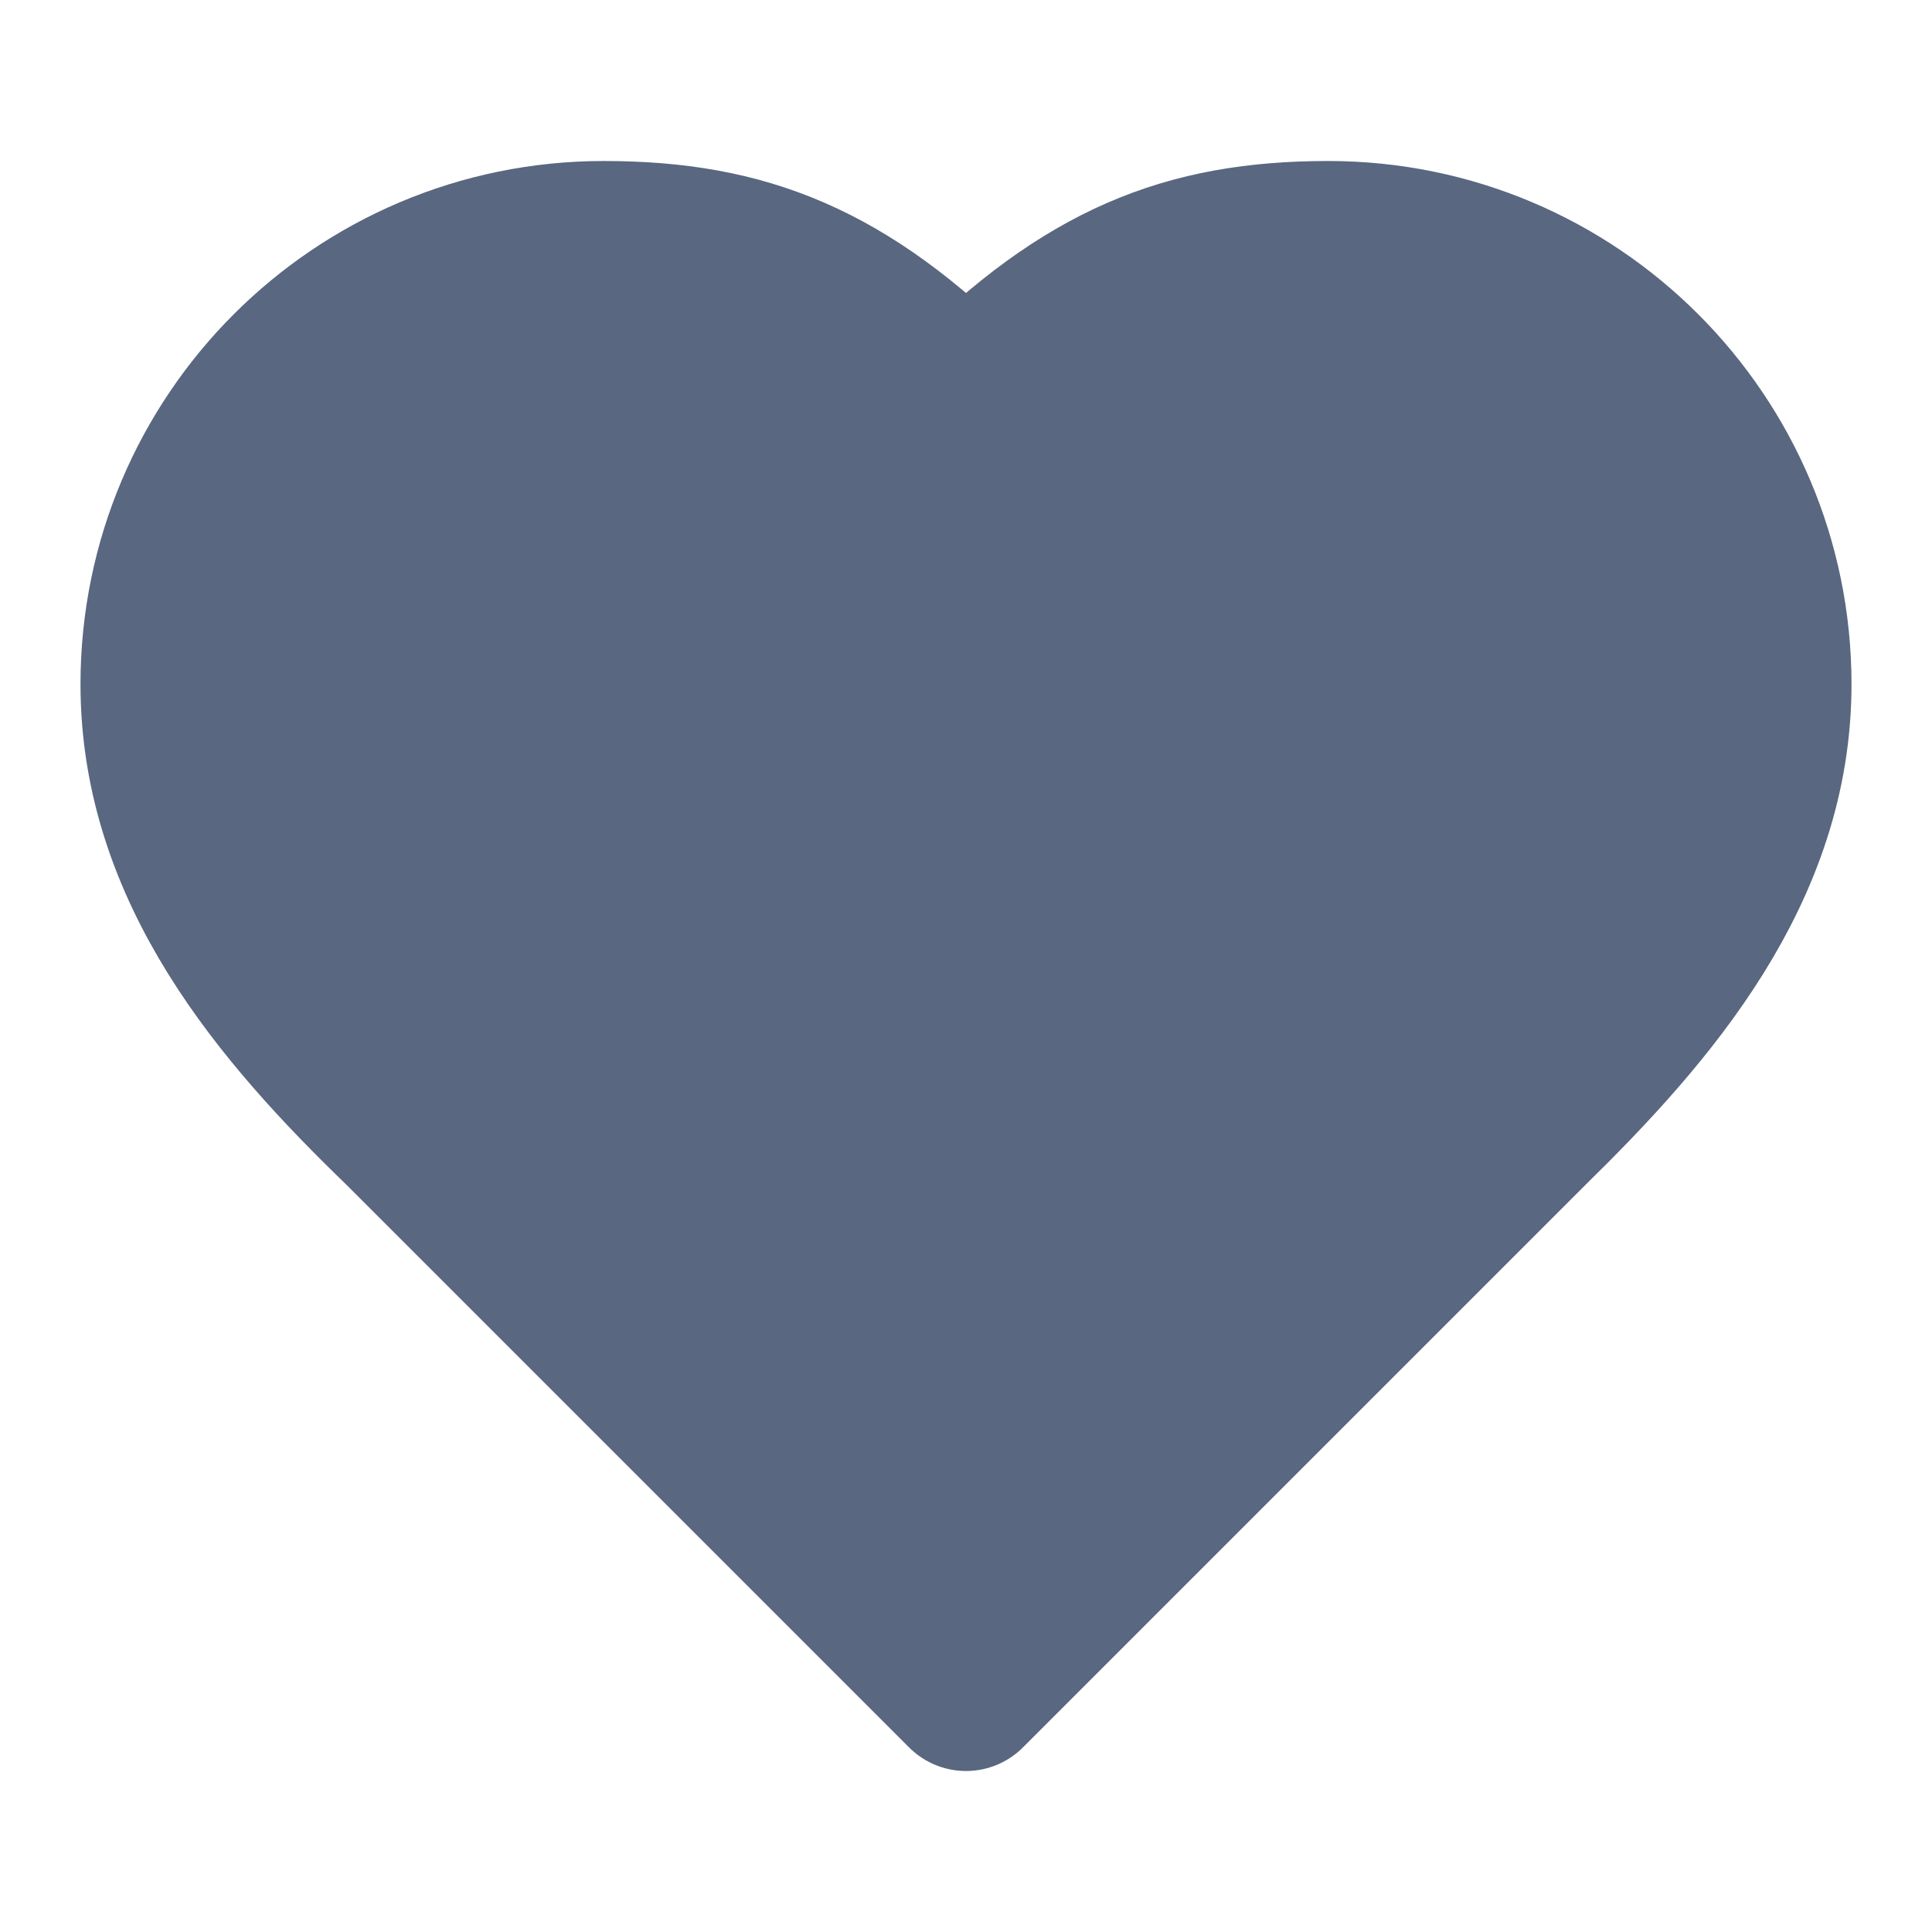
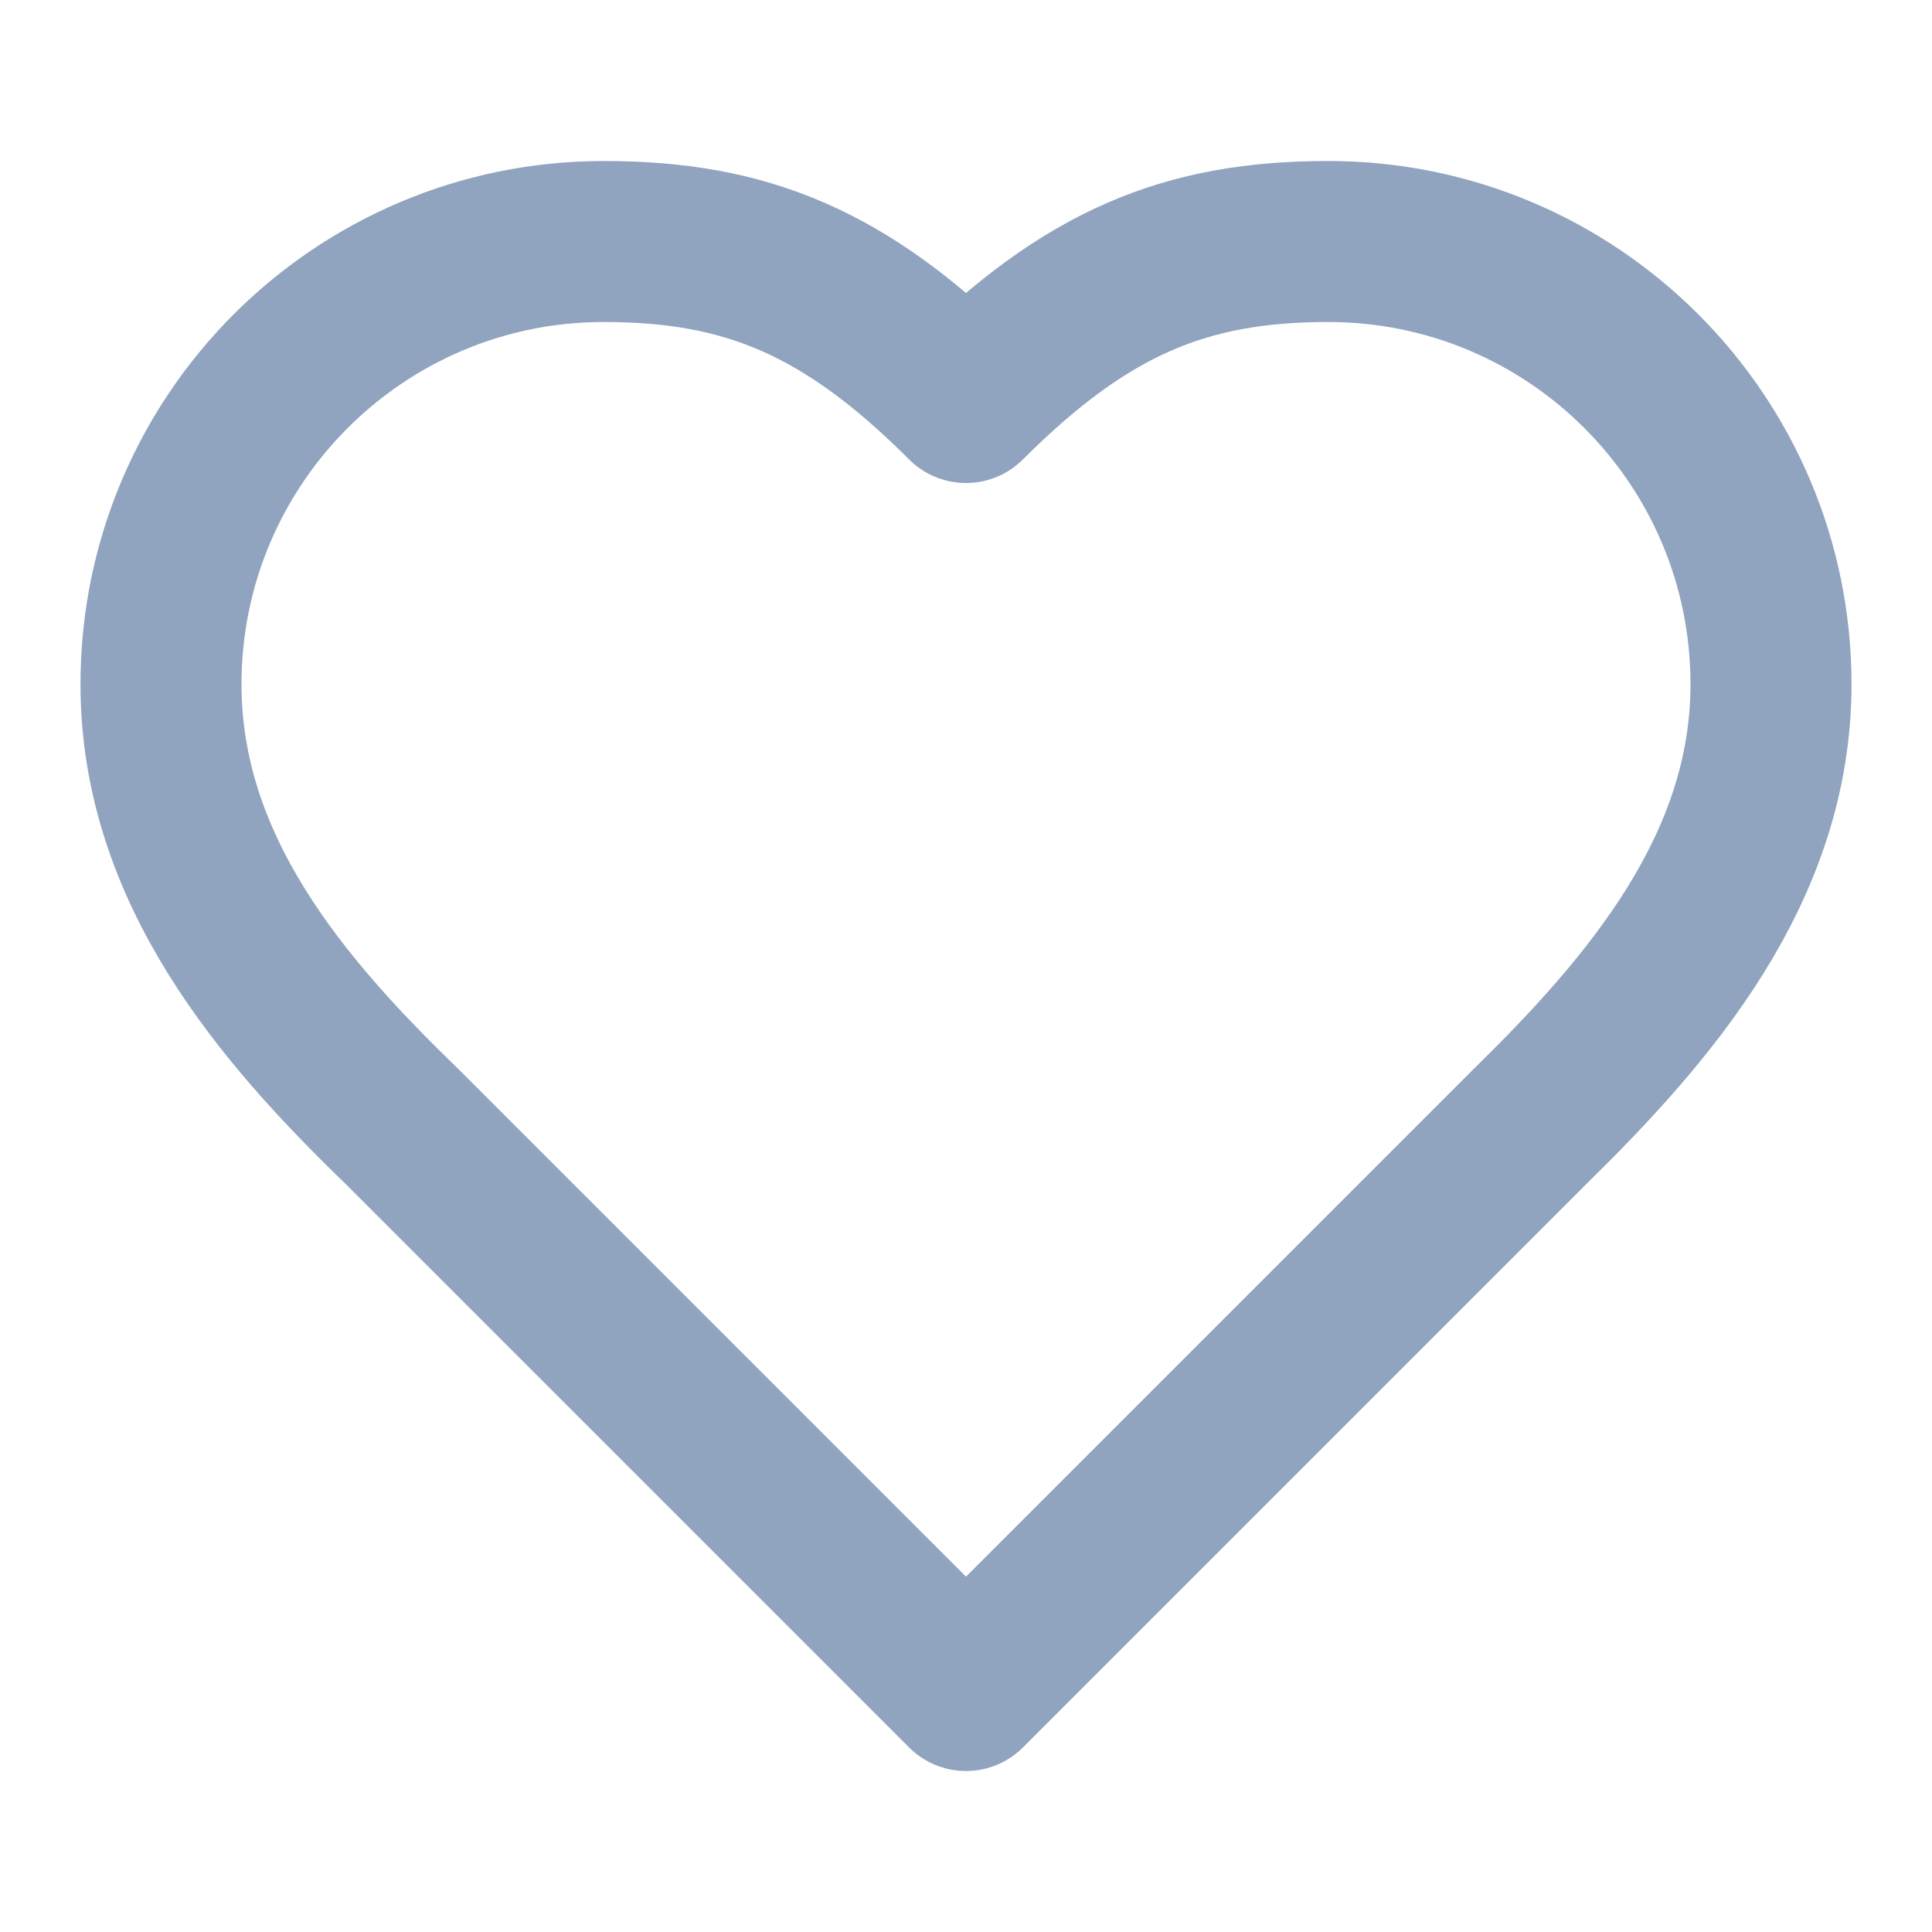
- <svg xmlns="http://www.w3.org/2000/svg" width="24" height="24" viewBox="0 0 24 24" fill="#596780" stroke="#596780" stroke-width="2" stroke-linecap="round" stroke-linejoin="round" class="lucide lucide-heart">
+ <svg xmlns="http://www.w3.org/2000/svg" width="24" height="24" viewBox="0 0 24 24" fill="none" stroke="#90A3BF" stroke-width="2" stroke-linecap="round" stroke-linejoin="round" class="lucide lucide-heart">
  <path d="M19 14c1.49-1.46 3-3.21 3-5.5A5.5 5.5 0 0 0 16.5 3c-1.76 0-3 .5-4.5 2-1.5-1.5-2.74-2-4.5-2A5.5 5.5 0 0 0 2 8.5c0 2.3 1.5 4.05 3 5.5l7 7Z" />
</svg>
